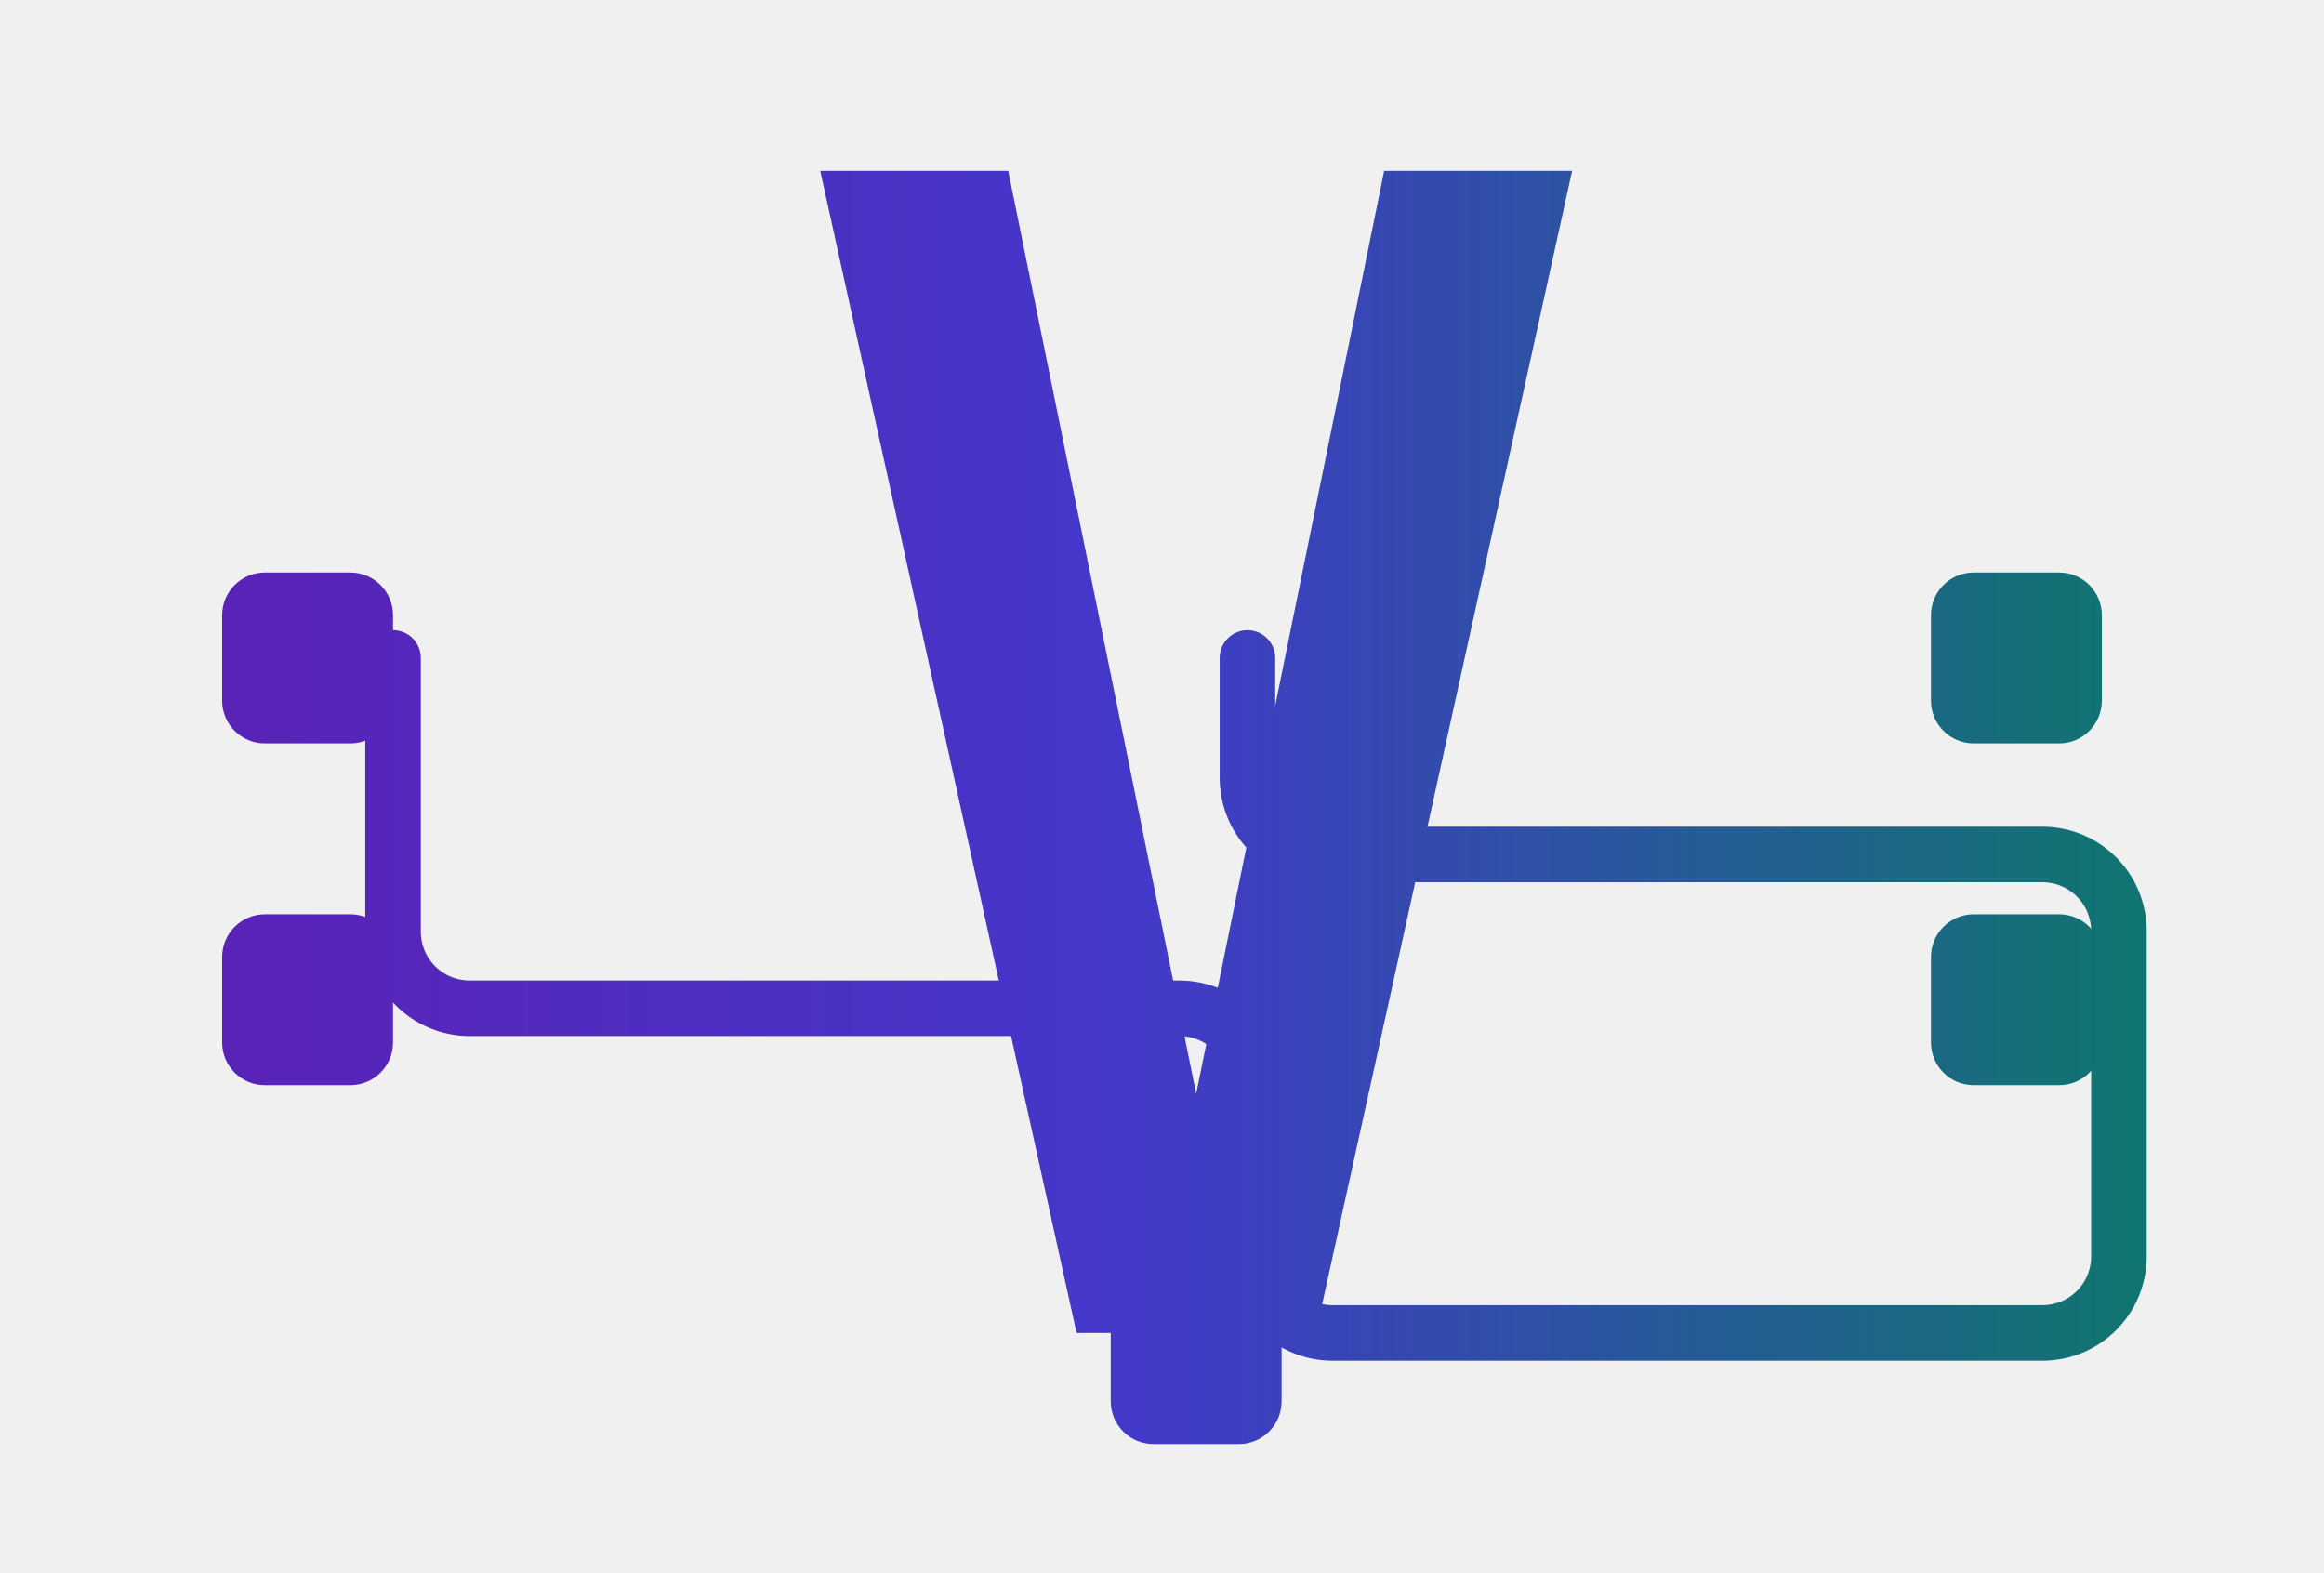
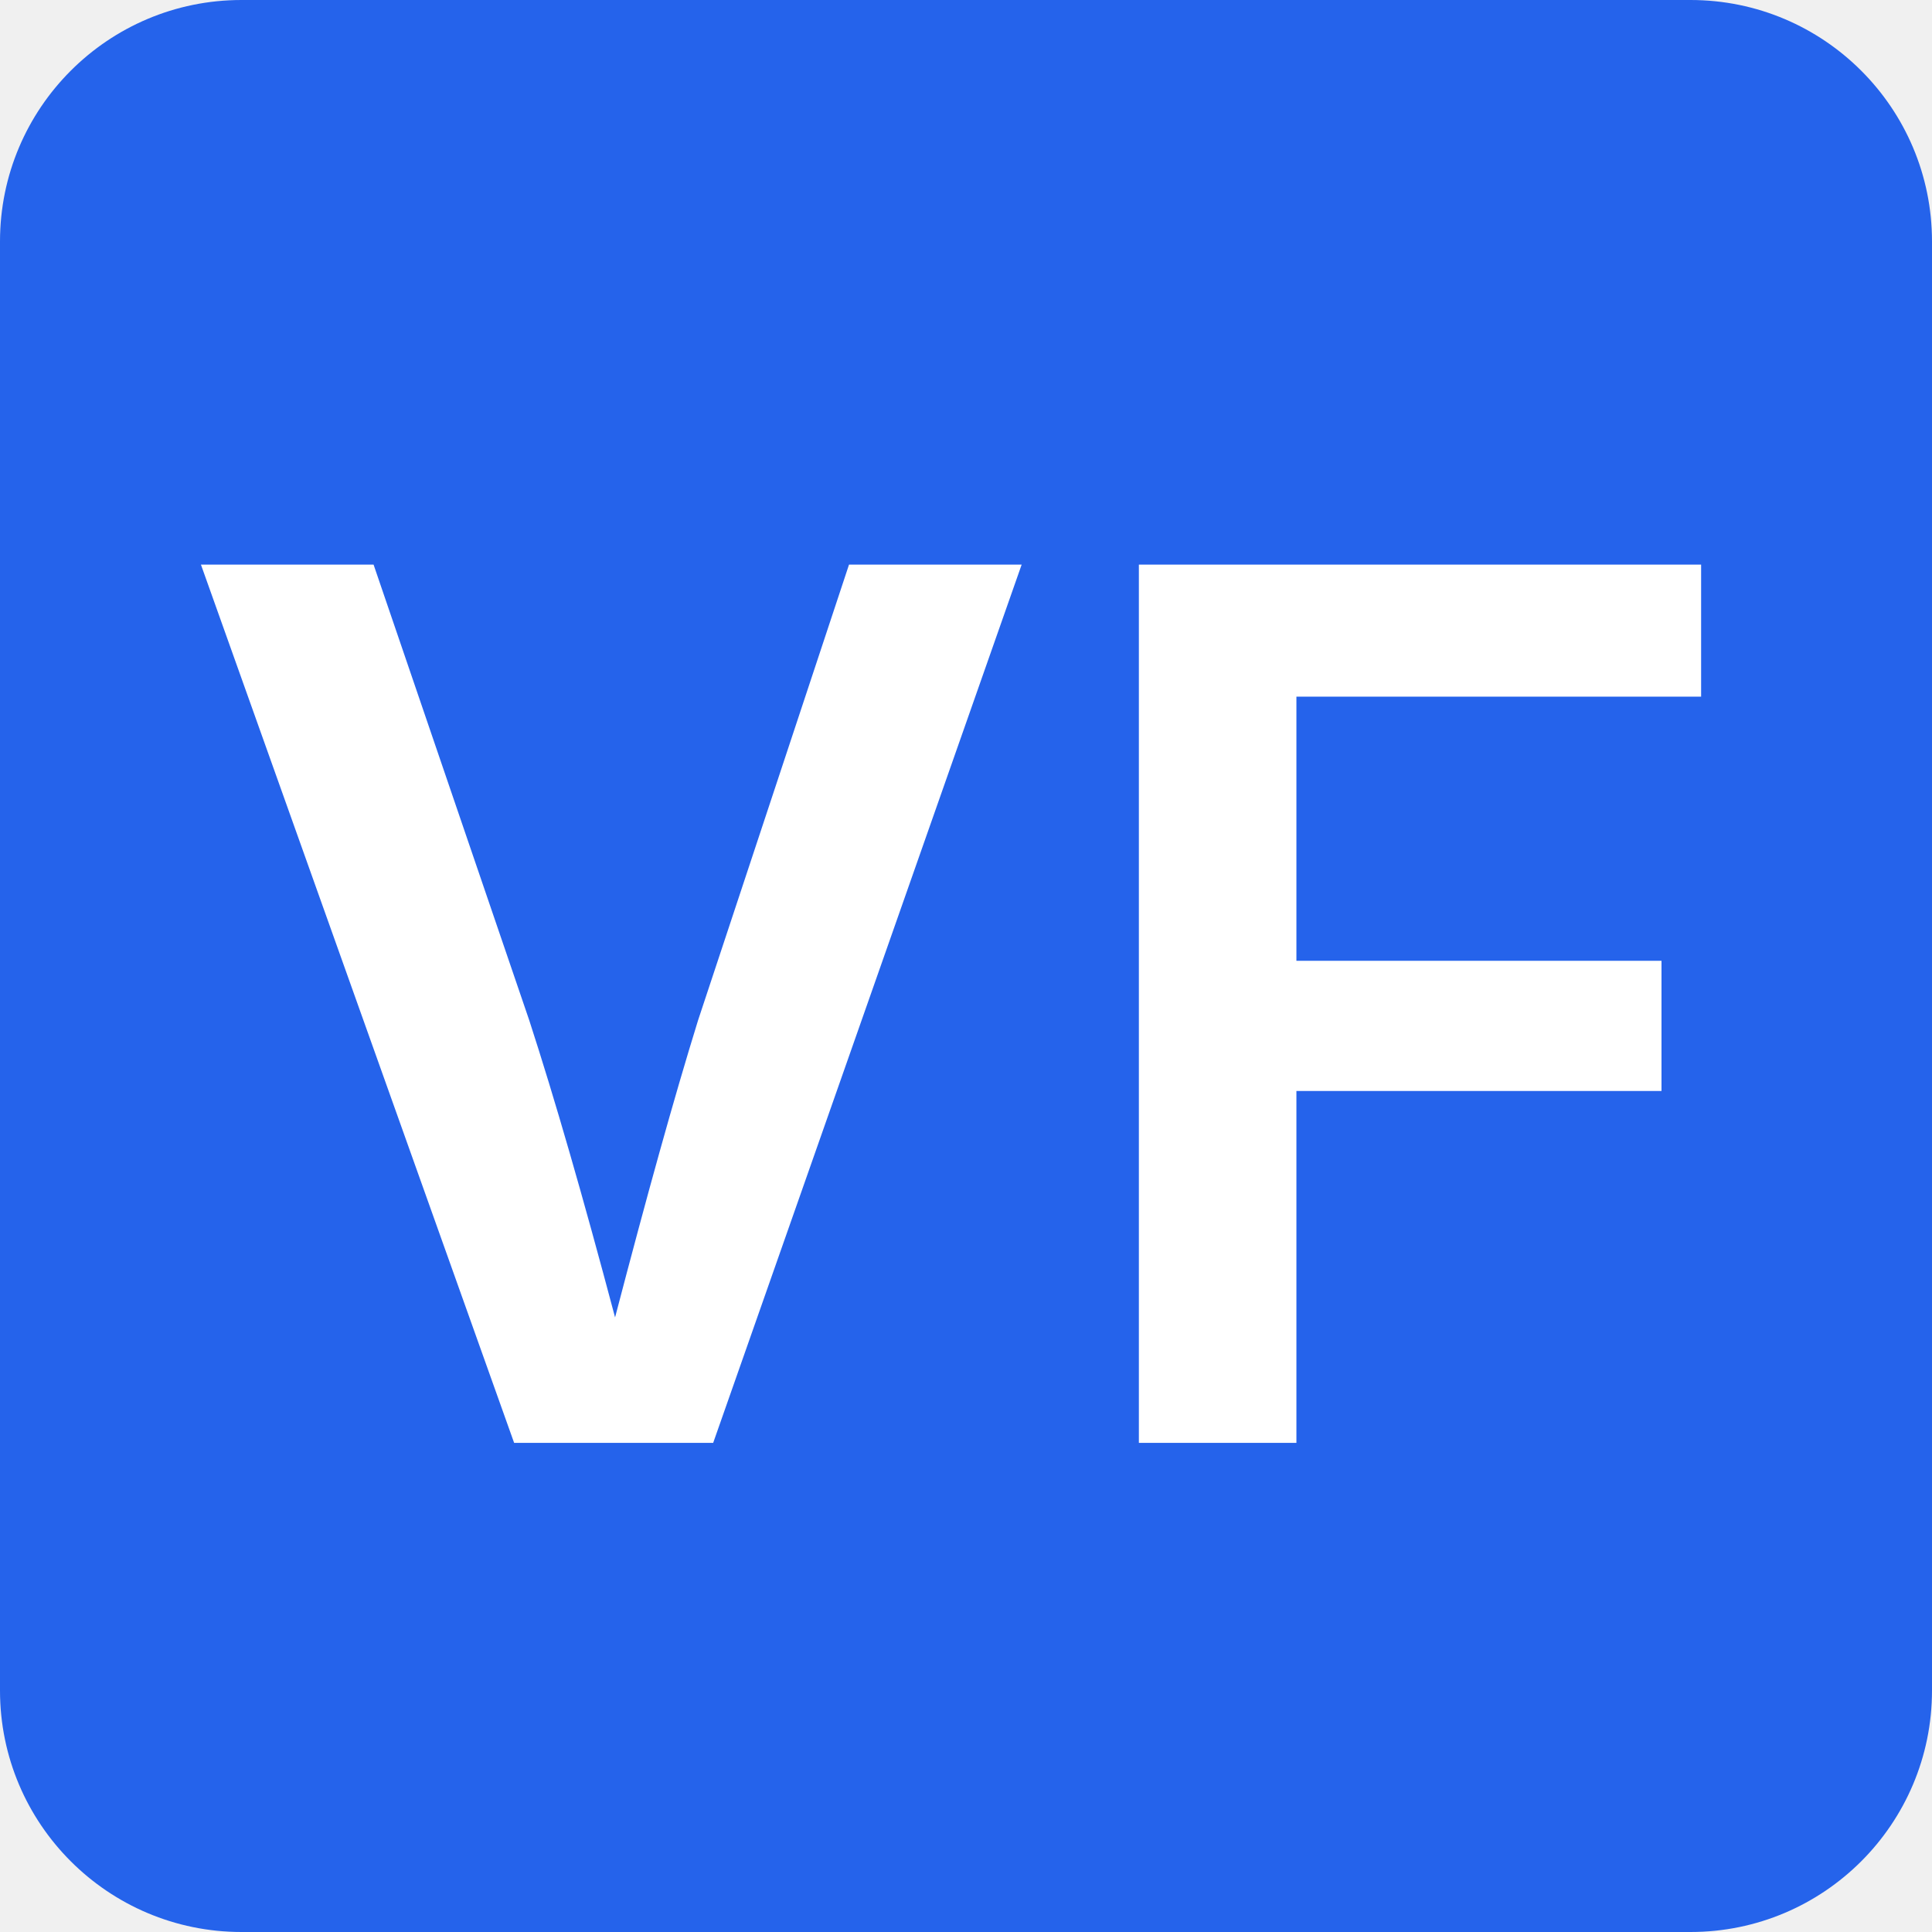
- <svg xmlns="http://www.w3.org/2000/svg" viewBox="0 0 136 92" role="img" aria-label="VectorFlow">
-   <defs>
-     <linearGradient id="vf" x1="10" y1="46" x2="126" y2="46" gradientUnits="userSpaceOnUse">
-       <stop offset="0%" stop-color="#5b21b6" />
-       <stop offset="48%" stop-color="#4338ca" />
-       <stop offset="100%" stop-color="#0f766e" />
-     </linearGradient>
-   </defs>
-   <style>
-     @media (prefers-color-scheme: dark) {
-       #vf stop:nth-child(1) { stop-color: #a78bfa; }
-       #vf stop:nth-child(2) { stop-color: #818cf8; }
-       #vf stop:nth-child(3) { stop-color: #2dd4bf; }
-     }
-   </style>
-   <path fill="url(#vf)" d="M48 10h11L70 64l11-54h11L77 78H63L48 10z" />
-   <path fill="none" stroke="url(#vf)" stroke-width="3.25" stroke-linecap="round" stroke-linejoin="round" d="M23 38.5V54.5c0 2.5 2 4.5 4.5 4.5h41.5c2.5 0 4.5 2 4.5 4.5v10c0 2.5 2 4.5 4.5 4.5h41.5c2.5 0 4.5-2 4.5-4.5V54.5c0-2.5-2-4.5-4.5-4.5H77.5c-2.5 0-4.5-2-4.5-4.5V38.5" />
-   <rect x="13" y="33.5" width="10" height="10" rx="2.5" fill="url(#vf)" />
-   <rect x="13" y="53.5" width="10" height="10" rx="2.5" fill="url(#vf)" />
-   <rect x="65" y="74.5" width="10" height="10" rx="2.5" fill="url(#vf)" />
-   <rect x="113" y="53.5" width="10" height="10" rx="2.5" fill="url(#vf)" />
-   <rect x="113" y="33.5" width="10" height="10" rx="2.5" fill="url(#vf)" />
+ <svg xmlns="http://www.w3.org/2000/svg" viewBox="0 0 32 32" role="img" aria-label="VectorFlow">
+   <rect width="32" height="32" rx="4" fill="#2563eb" />
+   <text x="16" y="16.5" font-family="Inter, Segoe UI, Arial, sans-serif" font-size="20" font-weight="600" fill="#ffffff" text-anchor="middle" dominant-baseline="middle">VF</text>
</svg>
